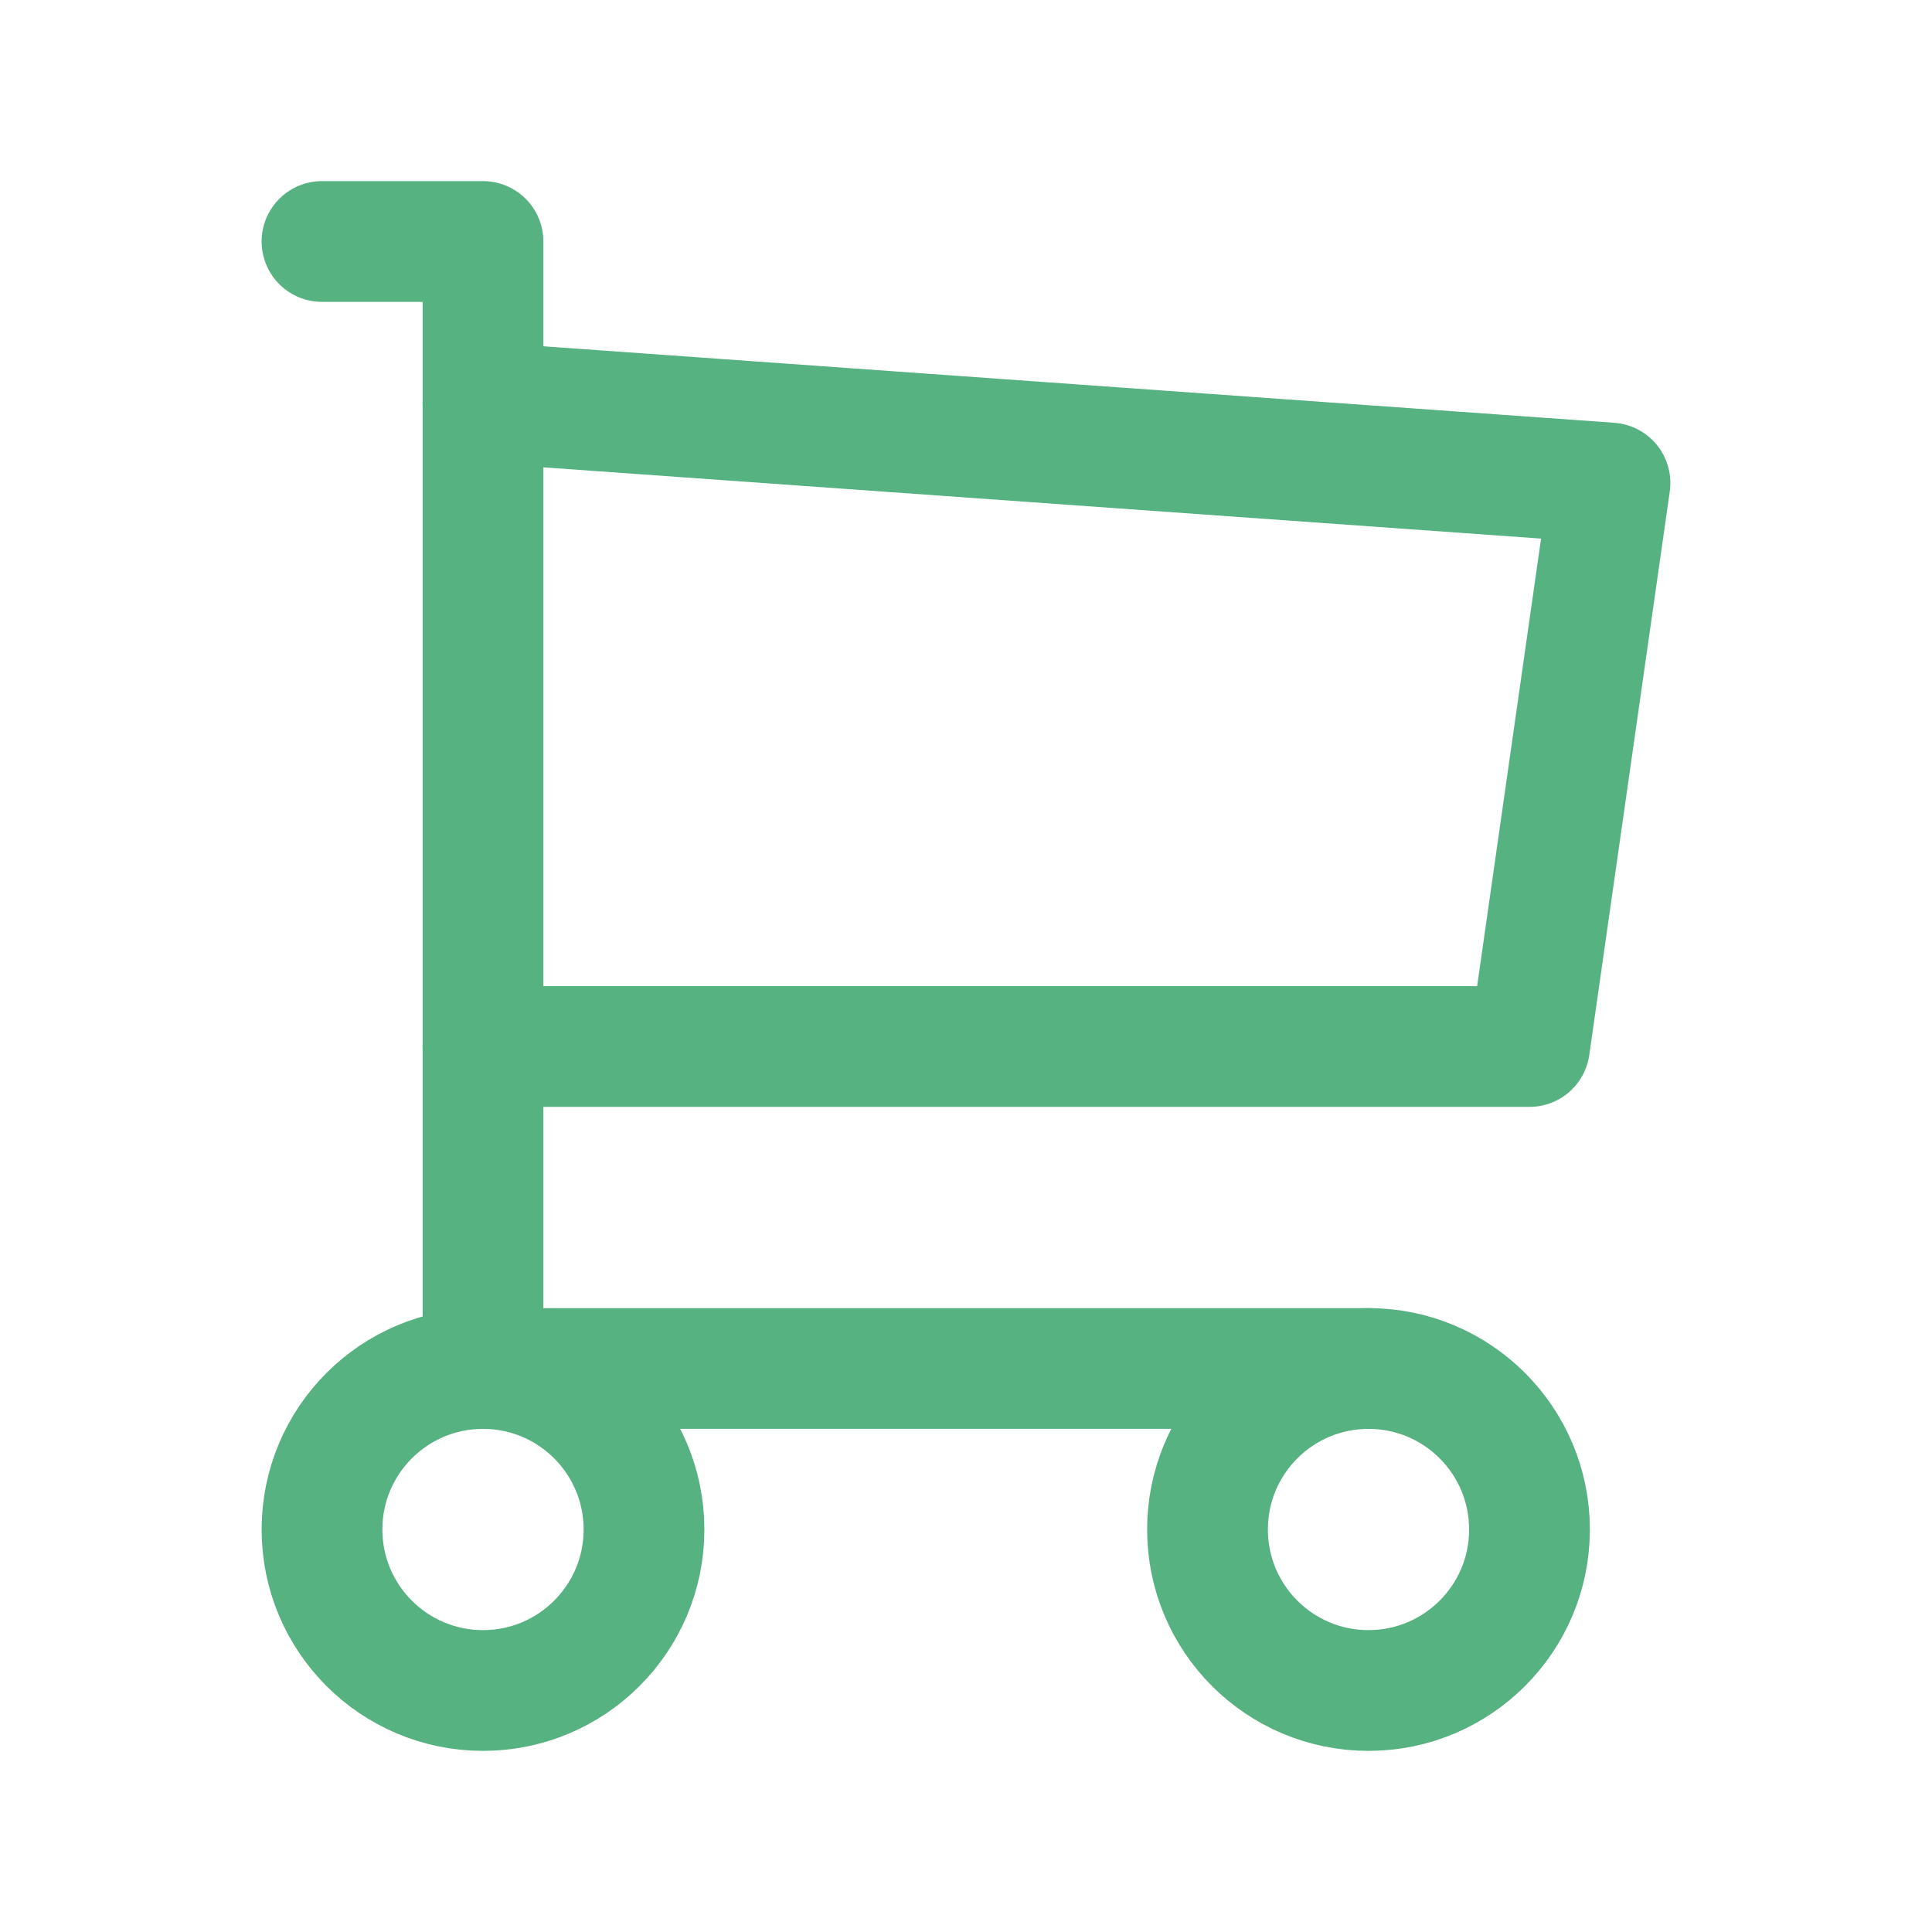
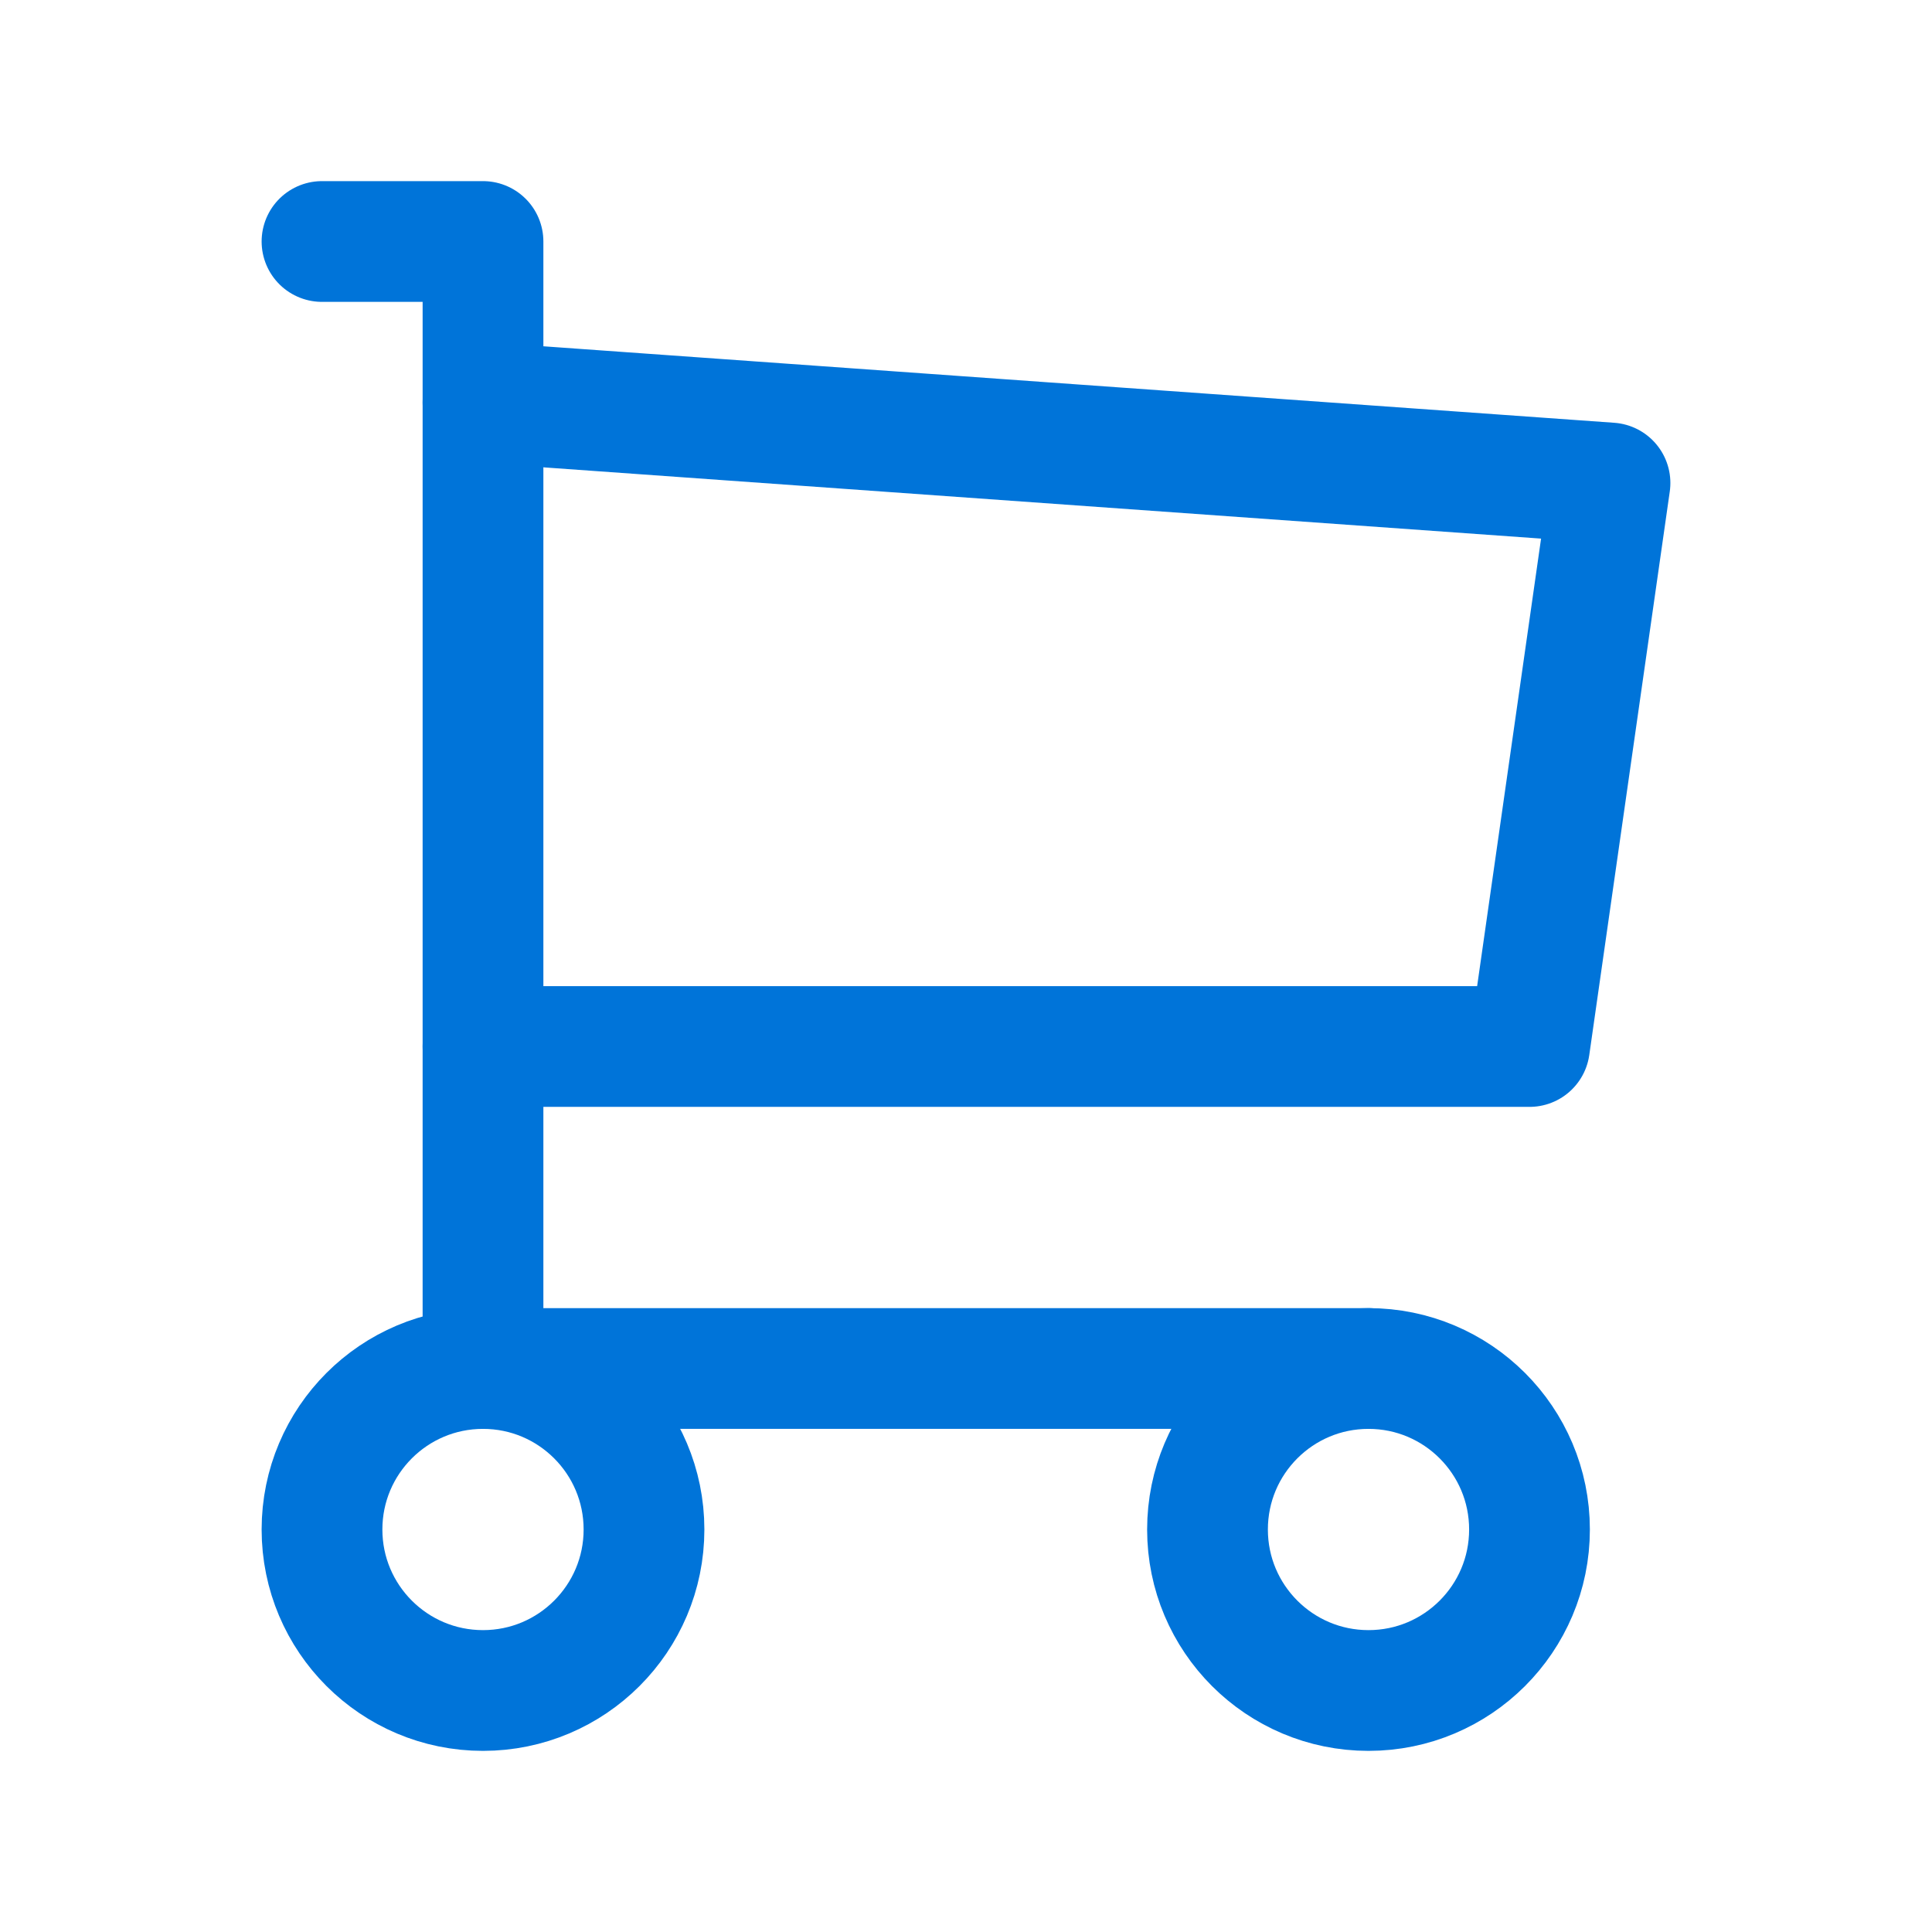
- <svg xmlns="http://www.w3.org/2000/svg" class="icon icon-tabler icon-tabler-shopping-cart" width="24" height="24" viewBox="0 0 24 24" stroke-width="1.5" stroke="#56B280" fill="none" stroke-linecap="round" stroke-linejoin="round">
+ <svg xmlns="http://www.w3.org/2000/svg" class="icon icon-tabler icon-tabler-shopping-cart" width="24" height="24" viewBox="0 0 24 24" stroke-width="1.5" stroke="#0074d9" fill="none" stroke-linecap="round" stroke-linejoin="round">
  <path stroke="none" d="M0 0h24v24H0z" fill="none" />
  <circle cx="6" cy="19" r="2" />
  <circle cx="17" cy="19" r="2" />
  <path d="M17 17h-11v-14h-2" />
  <path d="M6 5l14 1l-1 7h-13" />
</svg>
